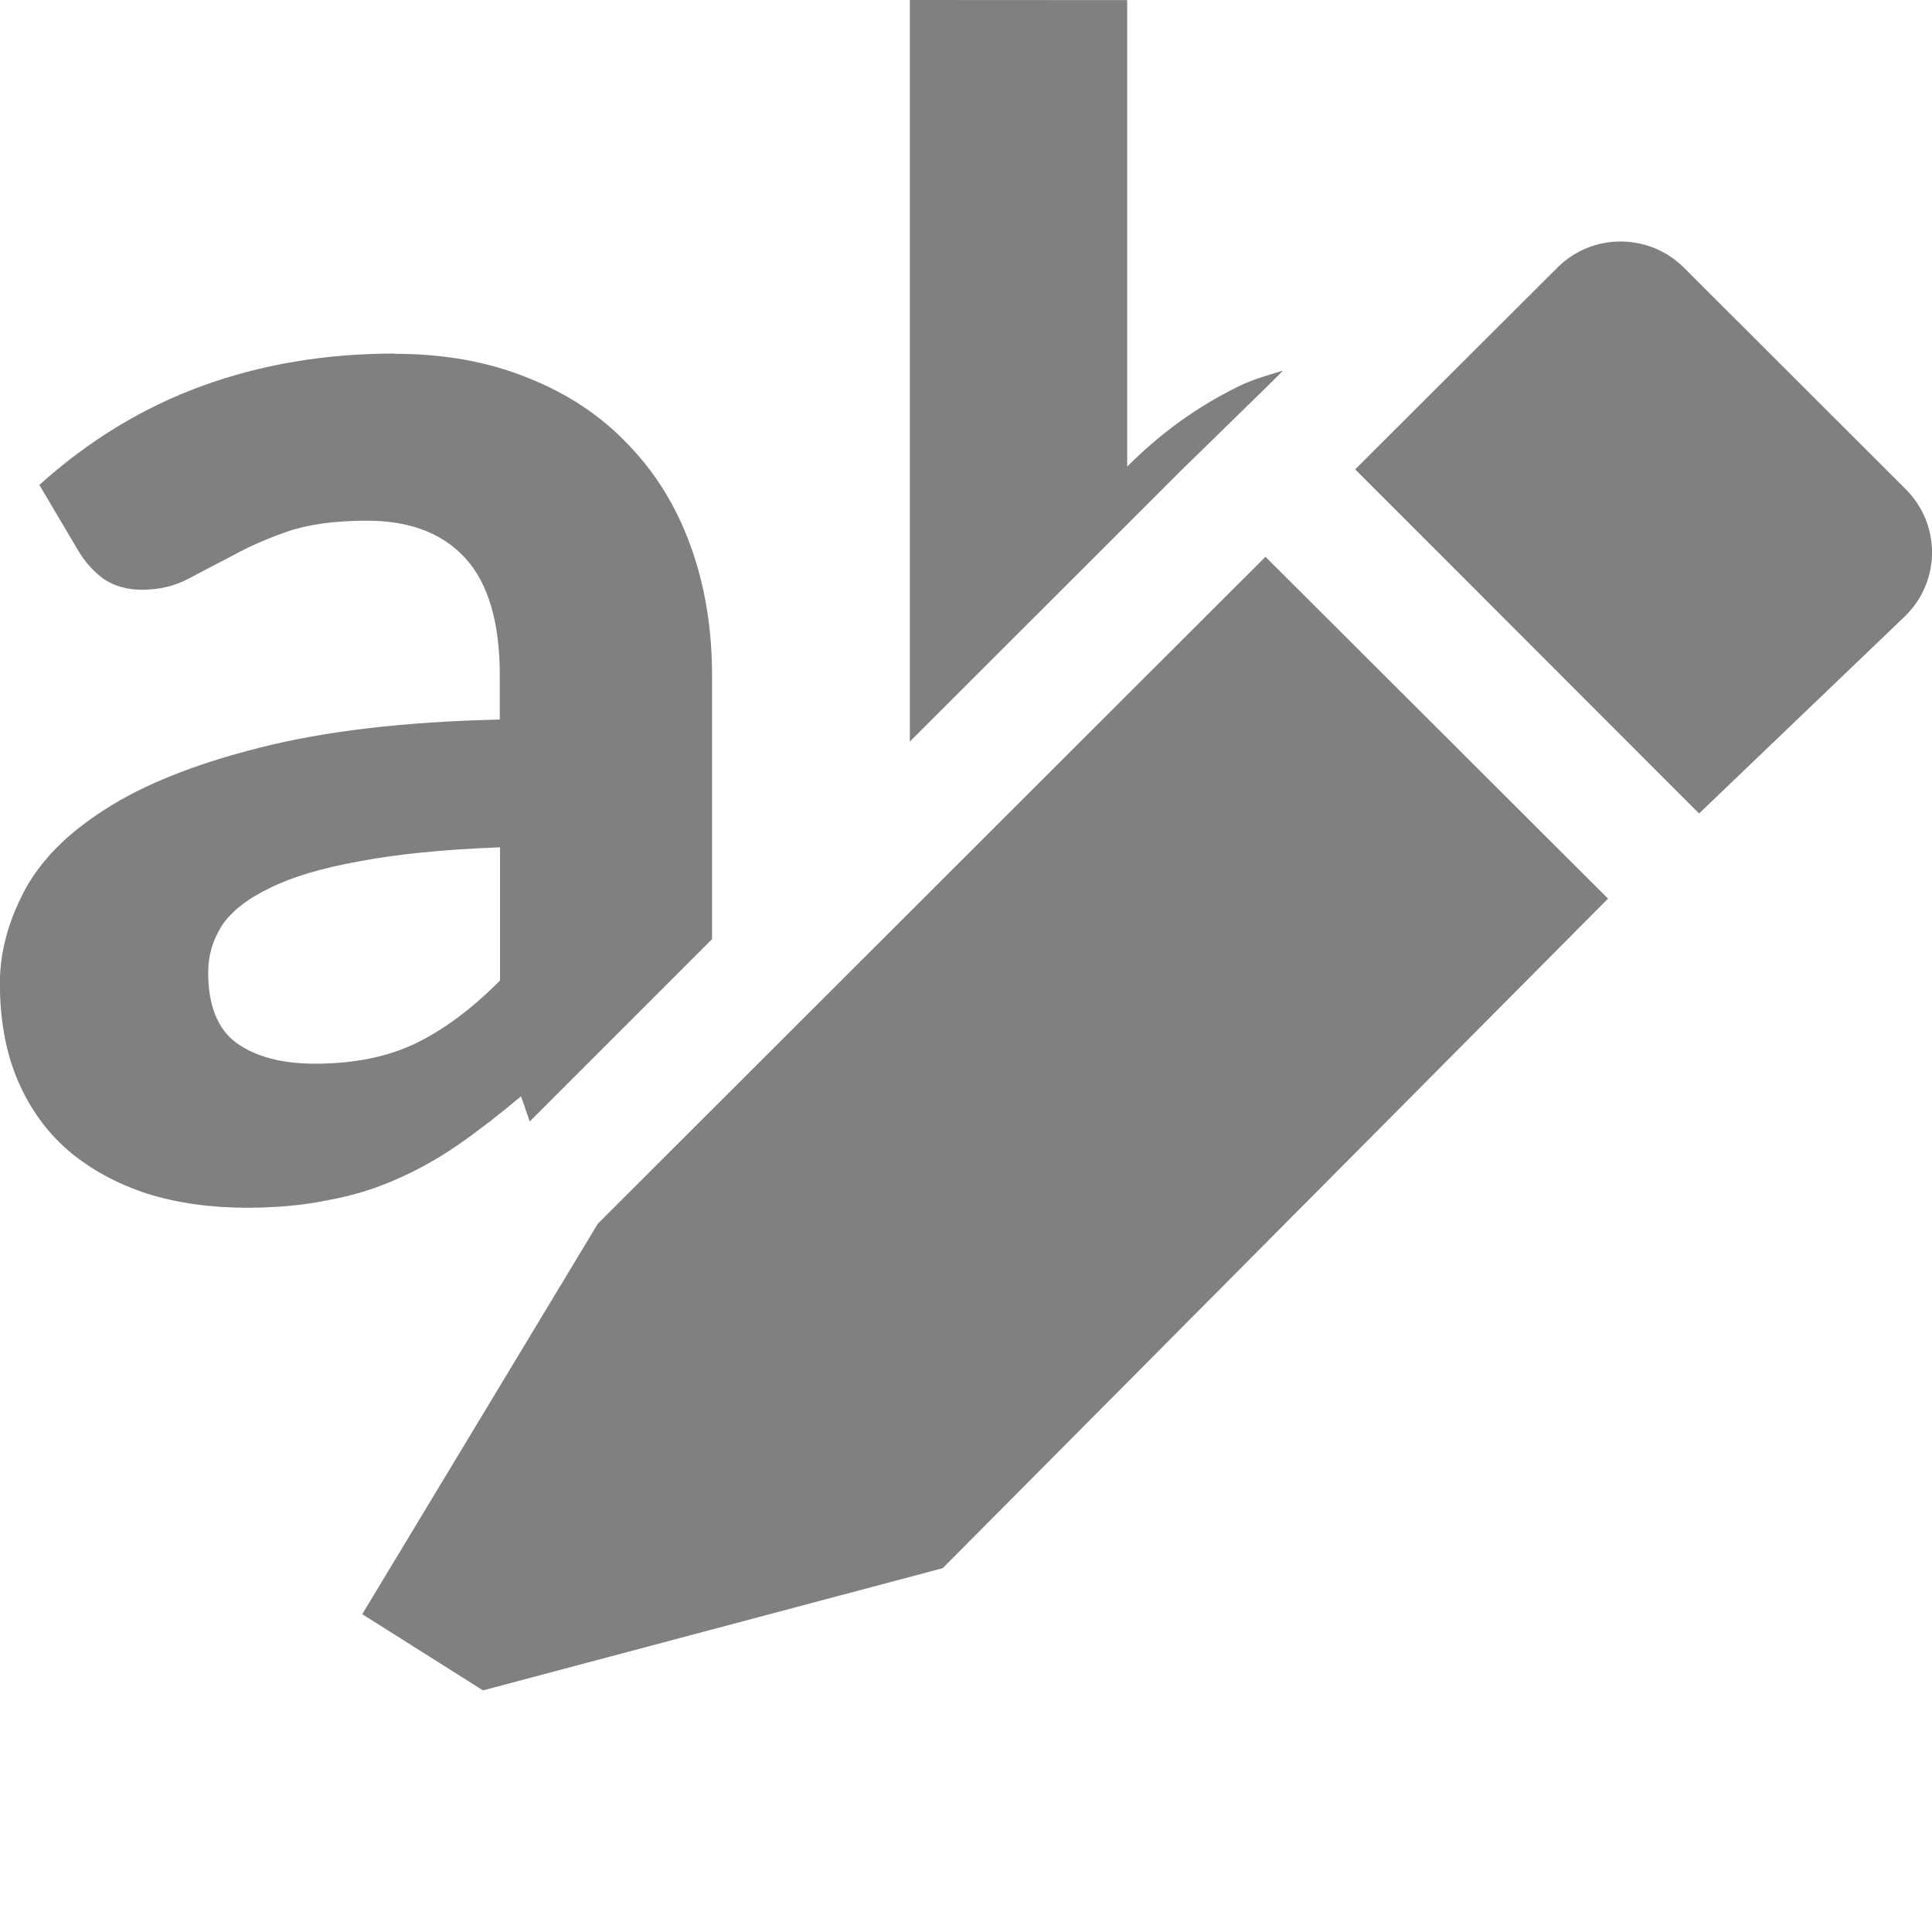
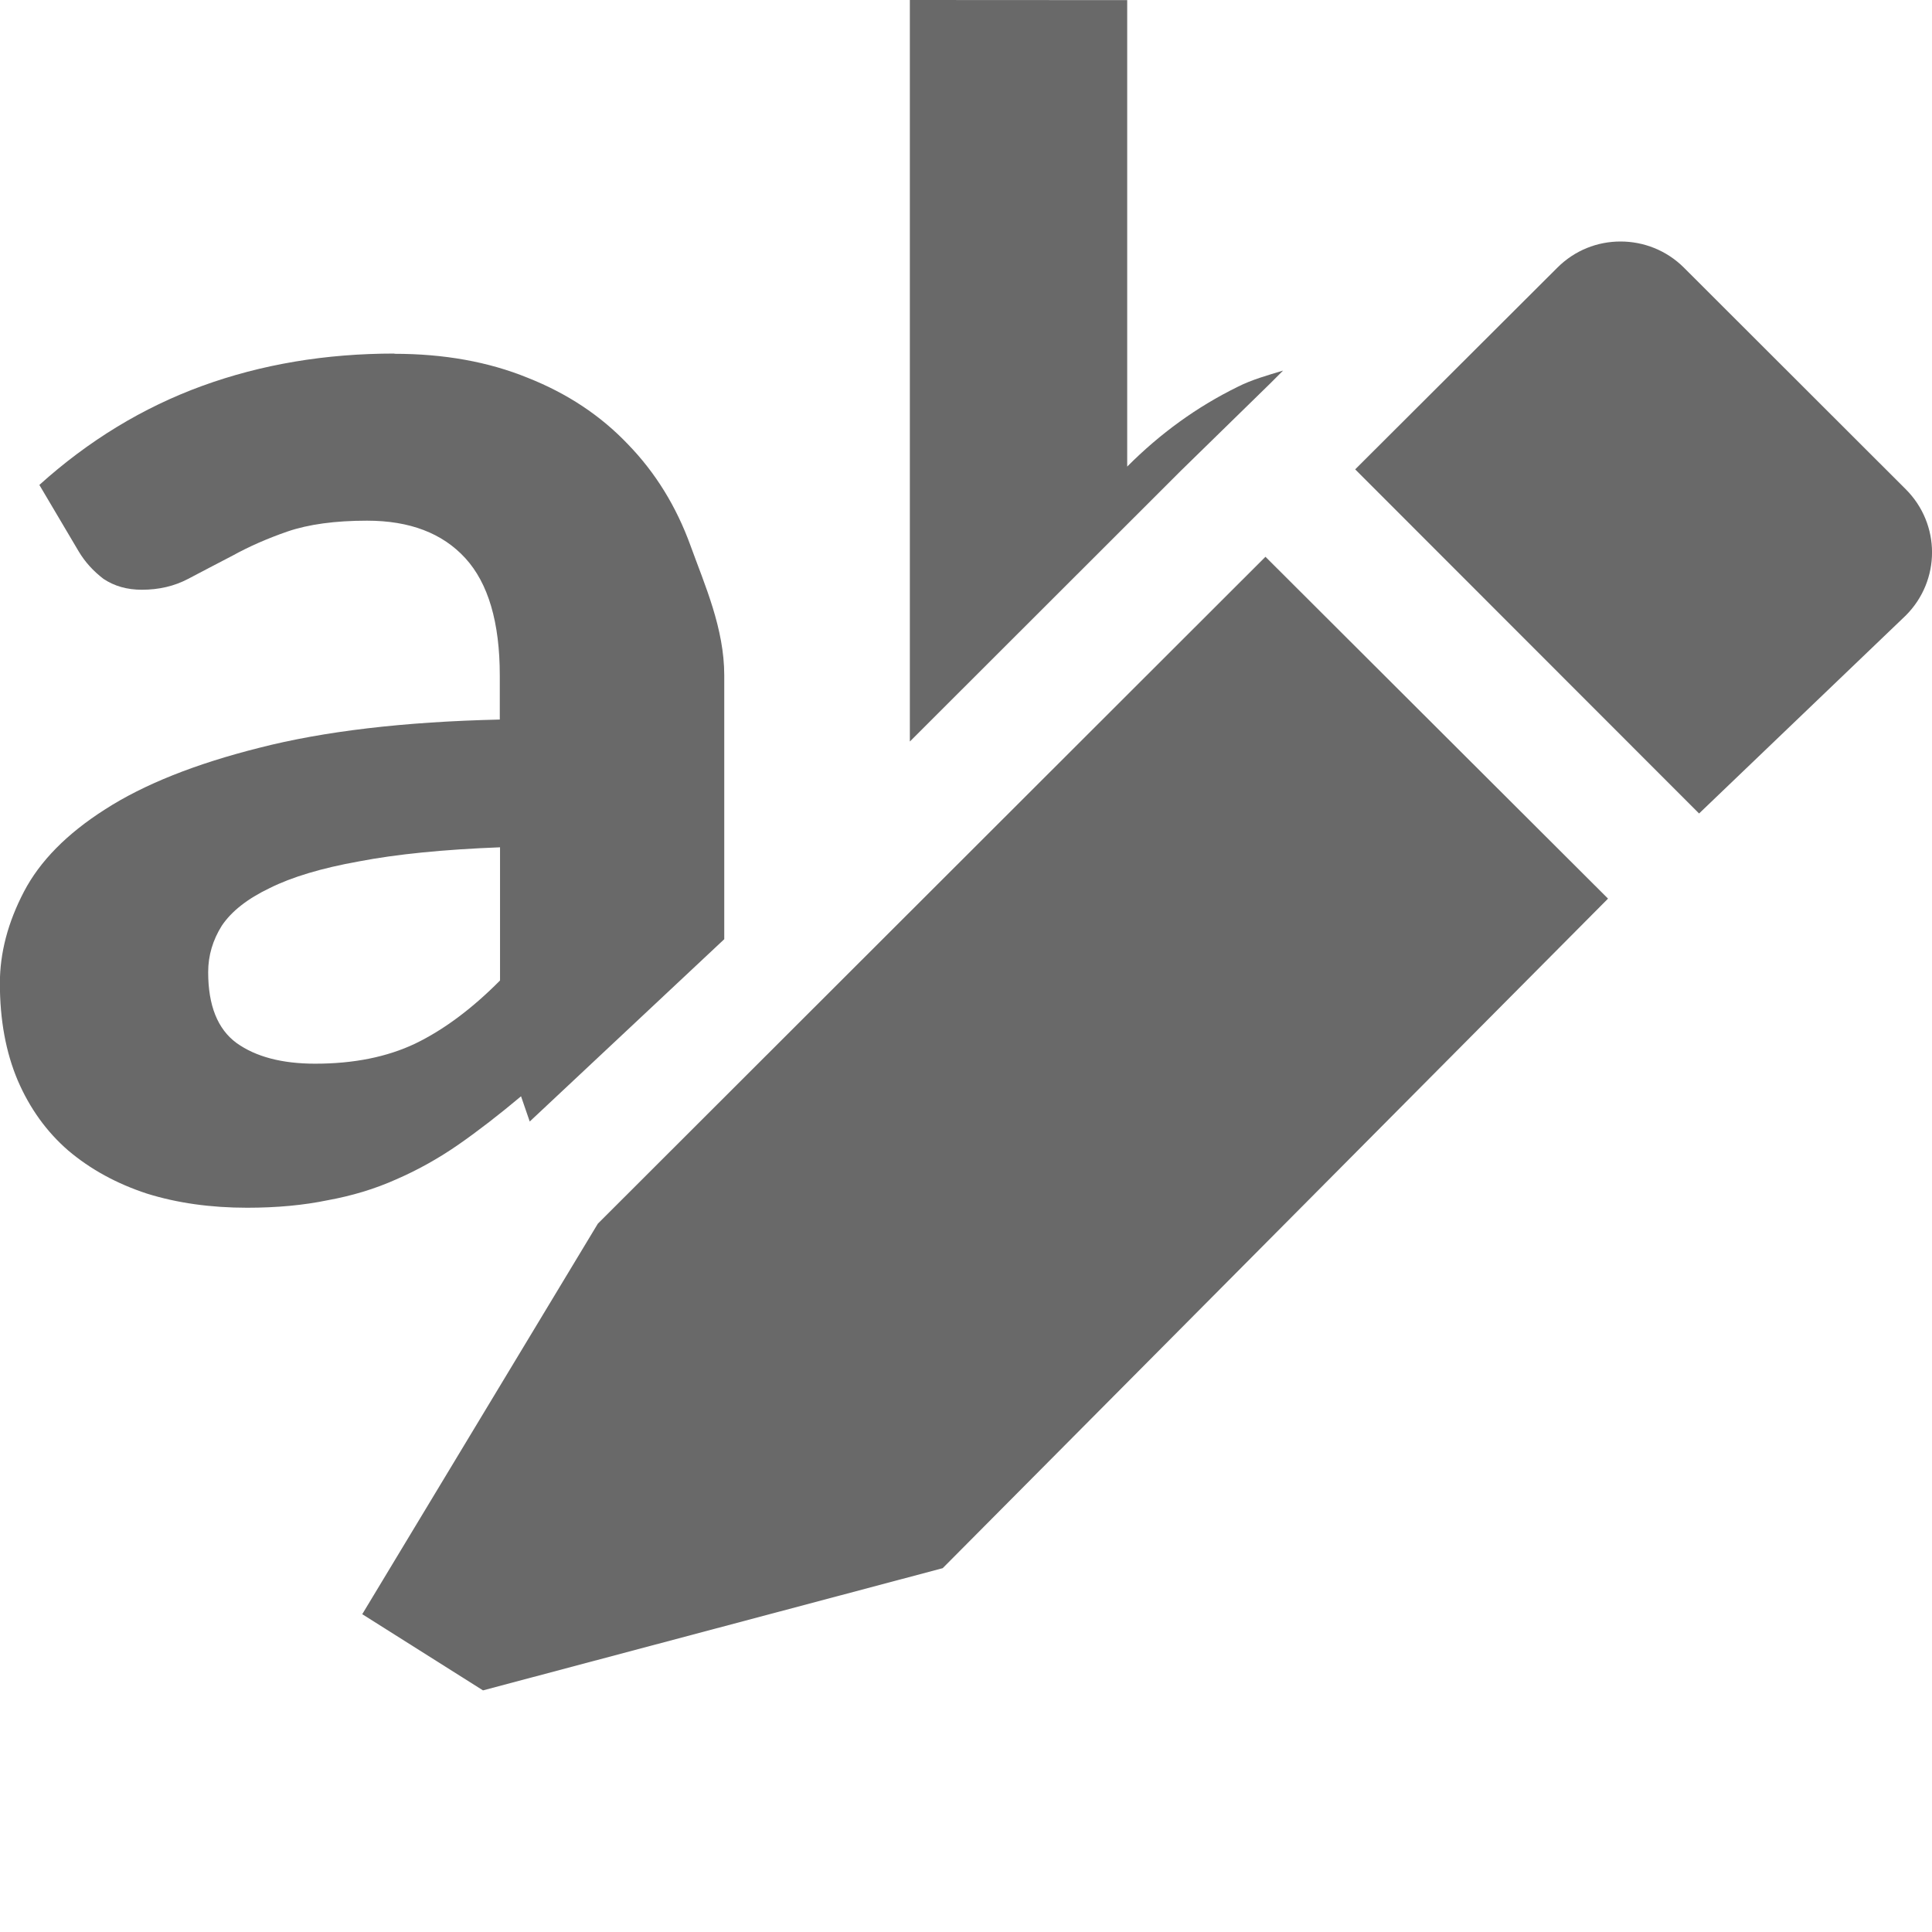
<svg xmlns="http://www.w3.org/2000/svg" viewBox="0 0 16 16">


+ 
     /&amp;gt;
-  <g fill="#808080">
-     <path d="m3.268 2.928c-.572 0-1.102.089-1.594.268-.491.179-.941.453-1.348.82l.326.551c.052.087.12.162.205.227.09.06.195.09.318.09.142 0 .269-.03.383-.09.113-.06.237-.124.369-.193.132-.073.283-.14.453-.199.175-.06.396-.09.66-.09.354 0 .625.104.814.311.189.207.285.53.285.971v.365c-.794.018-1.458.097-1.992.234-.529.133-.956.303-1.277.51-.317.202-.54.429-.672.682-.132.253-.199.505-.199.758 0 .303.049.571.148.805.099.23.238.424.418.58.184.156.402.275.652.357.25.078.528.117.83.117.246 0 .468-.021.666-.062.203-.037.392-.094.566-.172.18-.078.352-.174.518-.289.165-.115.338-.249.518-.4l.072.209 1.51-1.51v-2.184c0-.39-.06-.748-.178-1.074-.118-.326-.291-.606-.518-.84-.227-.239-.504-.422-.83-.551-.326-.133-.694-.199-1.105-.199zm.873 4.09v1.102c-.232.234-.467.409-.703.523-.232.11-.507.166-.828.166-.274-0-.492-.057-.652-.172-.156-.115-.234-.31-.234-.586 0-.138.038-.265.113-.385.08-.119.212-.223.396-.311.184-.092.431-.166.738-.221.312-.06.702-.099 1.17-.117z" />
+  <g fill="#696969">
+     <path d="m3.268 2.928c-.572 0-1.102.089-1.594.268-.491.179-.941.453-1.348.82l.326.551c.052.087.12.162.205.227.09.06.195.09.318.09.142 0 .269-.03.383-.09.113-.06.237-.124.369-.193.132-.073.283-.14.453-.199.175-.06.396-.09.66-.09.354 0 .625.104.814.311.189.207.285.53.285.971v.365c-.794.018-1.458.097-1.992.234-.529.133-.956.303-1.277.51-.317.202-.54.429-.672.682-.132.253-.199.505-.199.758 0 .303.049.571.148.805.099.23.238.424.418.58.184.156.402.275.652.357.25.078.528.117.83.117.246 0 .468-.021.666-.062.203-.037.392-.094.566-.172.18-.078.352-.174.518-.289.165-.115.338-.249.518-.4l.072.209 1.611-1.51v-2.184c0-.39-.161-.748-.279-1.074-.118-.326-.291-.606-.518-.84-.227-.239-.504-.422-.83-.551-.326-.133-.694-.199-1.105-.199zm.873 4.09v1.102c-.232.234-.467.409-.703.523-.232.11-.507.166-.828.166-.274-0-.492-.057-.652-.172-.156-.115-.234-.31-.234-.586 0-.138.038-.265.113-.385.08-.119.212-.223.396-.311.184-.092.431-.166.738-.221.312-.06.702-.099 1.17-.117z" />
    <path d="m7.535 0v6.141l2.238-2.236.008-.008.738-.721.107-.107c-.129.039-.259.075-.377.135-.336.165-.64.385-.914.66v-3.863z" />
-     <g transform="translate(-8 -10)">
-       <path d="m18.48 14.611-5.529 5.523-1.951 3.234 1 .631 3.807-1.012 5.51-5.545z" />
-       <path d="m21.42 12c-.19 0-.378.072-.523.217l-1.674 1.67 2.848 2.85 1.711-1.639c.291-.29.291-.757 0-1.047l-1.836-1.834c-.145-.145-.336-.217-.525-.217z" />
-     </g>
+     <path d="m10.48 4.611-5.529 5.523-1.951 3.234 1 .631 3.807-1.012 5.51-5.545z" />
+     <path d="m13.42 2c-.19 0-.378.072-.523.217l-1.674 1.67 2.848 2.85 1.711-1.639c.291-.29.291-.757 0-1.047l-1.836-1.834c-.145-.145-.336-.217-.525-.217z" />
  </g>
</svg>
